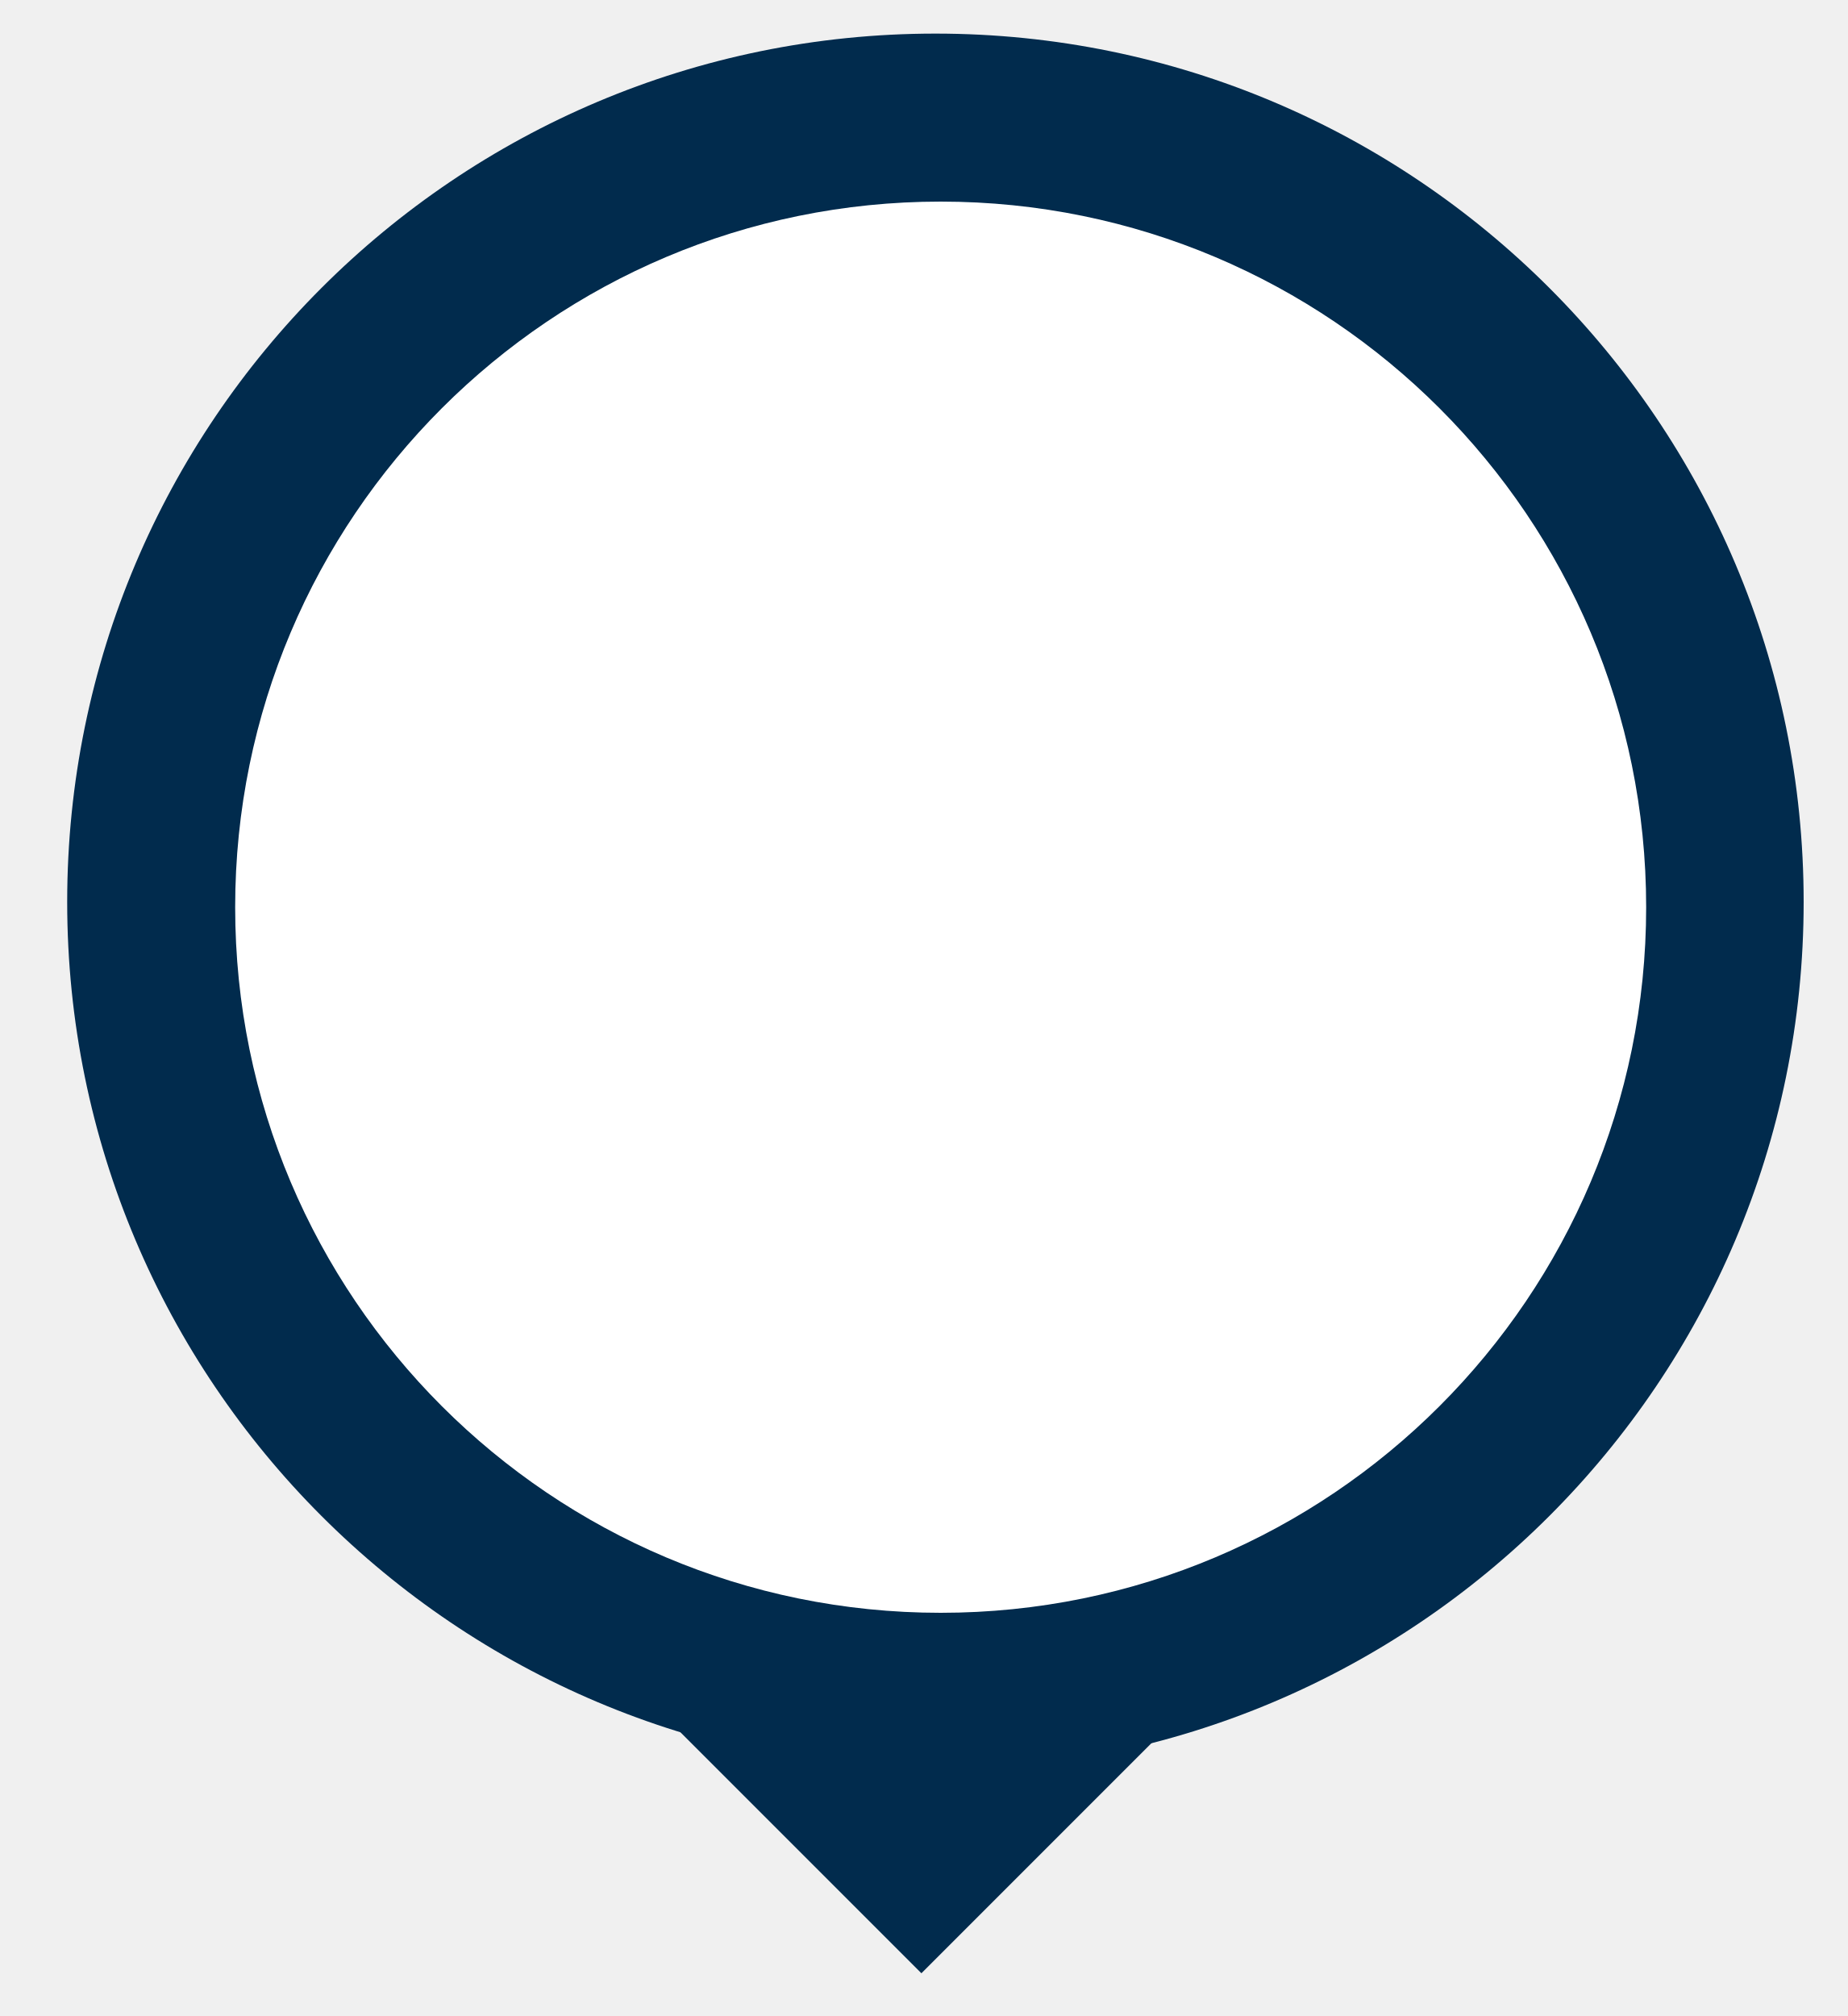
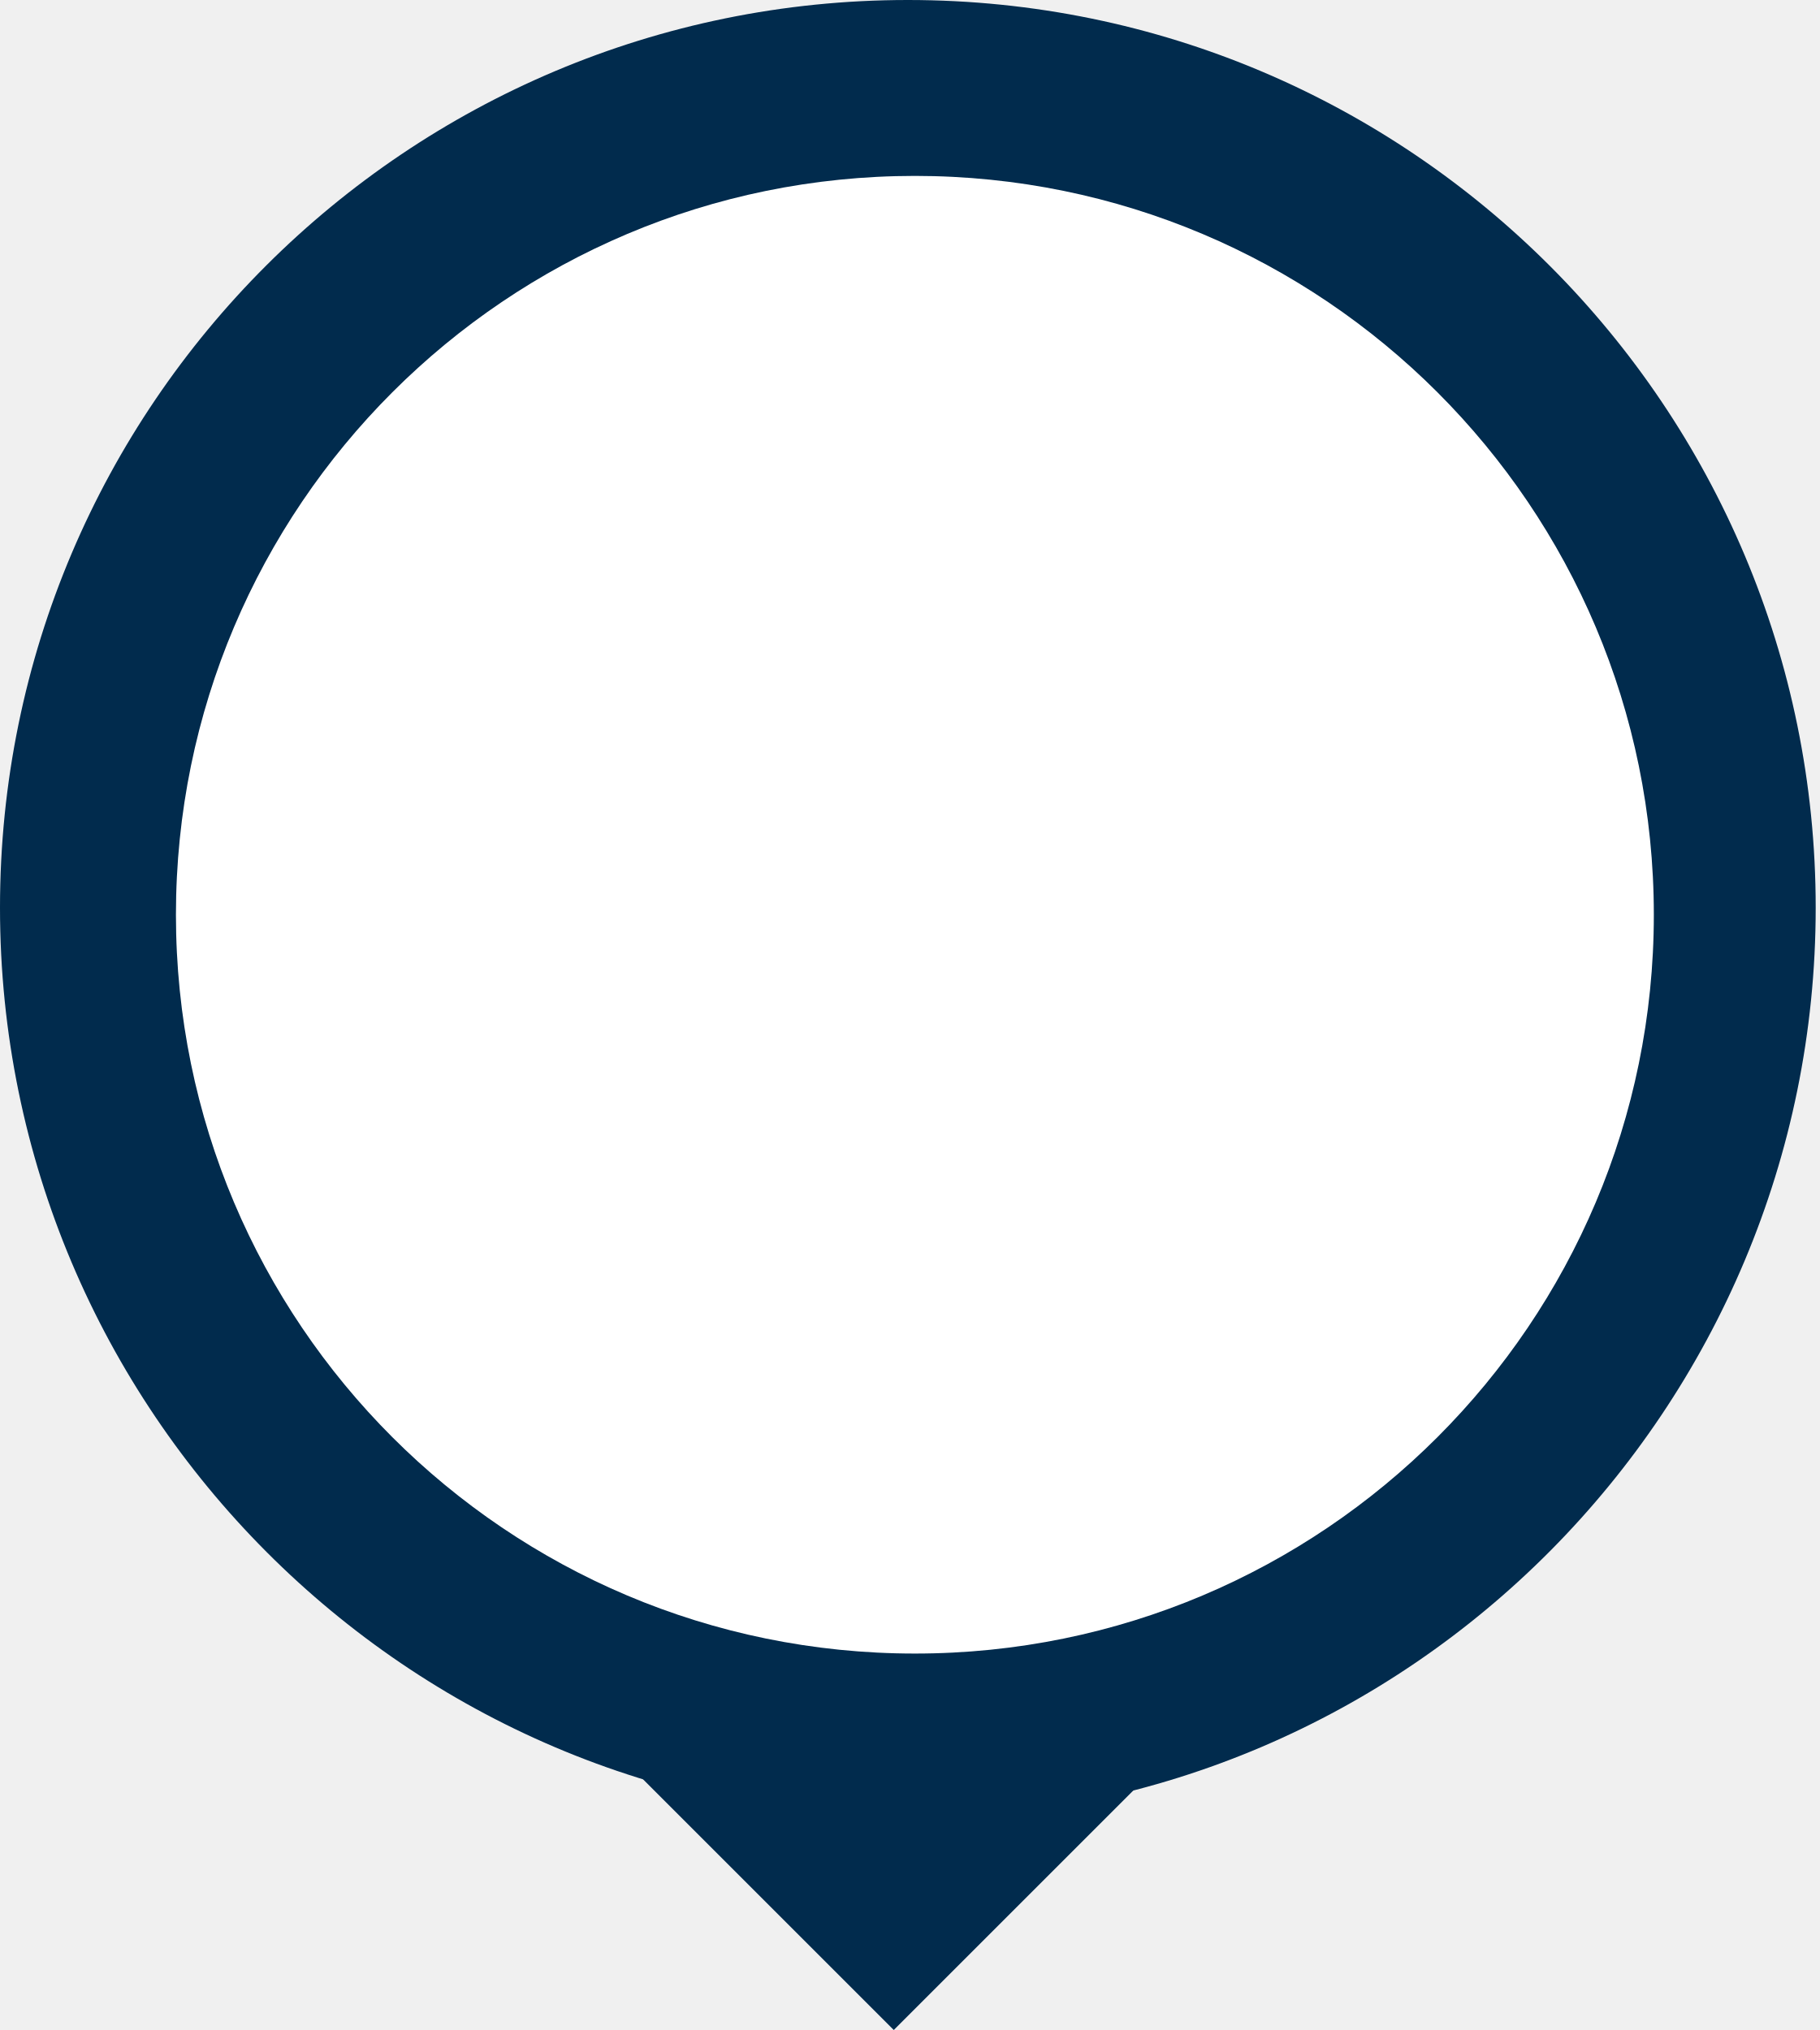
- <svg xmlns="http://www.w3.org/2000/svg" width="55" height="60" viewBox="0 0 55 60" fill="none">
-   <path fill-rule="evenodd" clip-rule="evenodd" d="M27.844 1C42.117 1 53.688 12.571 53.688 26.844C53.688 41.117 42.117 52.688 27.844 52.688C13.571 52.688 2 41.117 2 26.844C2 12.571 13.571 1 27.844 1Z" fill="#012B4D" />
-   <path fill-rule="evenodd" clip-rule="evenodd" d="M14 45.302L27.427 31.876L40.853 45.302L27.427 58.728L14 45.302Z" fill="#012B4D" />
-   <path fill-rule="evenodd" clip-rule="evenodd" d="M28 6C39.598 6 49 15.402 49 27C49 38.598 39.598 48 28 48C16.402 48 7 38.598 7 27C7 15.402 16.402 6 28 6Z" fill="white" />
+ <svg xmlns="http://www.w3.org/2000/svg" version="1.1" id="Layer_1" x="0px" y="0px" viewBox="0 0 51.7 57.7" style="enable-background:new 0 0 51.7 57.7;" xml:space="preserve">
+   <style type="text/css">
+ 	.st0{fill-rule:evenodd;clip-rule:evenodd;fill:#012B4D;}
+ 	.st1{fill-rule:evenodd;clip-rule:evenodd;fill:#FFFFFF;}
+ </style>
+   <path class="st0" d="M25.8,0c14.3,0,25.8,11.6,25.8,25.8S40.1,51.7,25.8,51.7C11.6,51.7,0,40.1,0,25.8S11.6,0,25.8,0z" />
+   <path class="st0" d="M12,44.3l13.4-13.4l13.4,13.4L25.4,57.7L12,44.3z" />
+   <path class="st1" d="M26,5c11.6,0,21,9.4,21,21s-9.4,21-21,21S5,37.6,5,26S14.4,5,26,5z" />
</svg>
